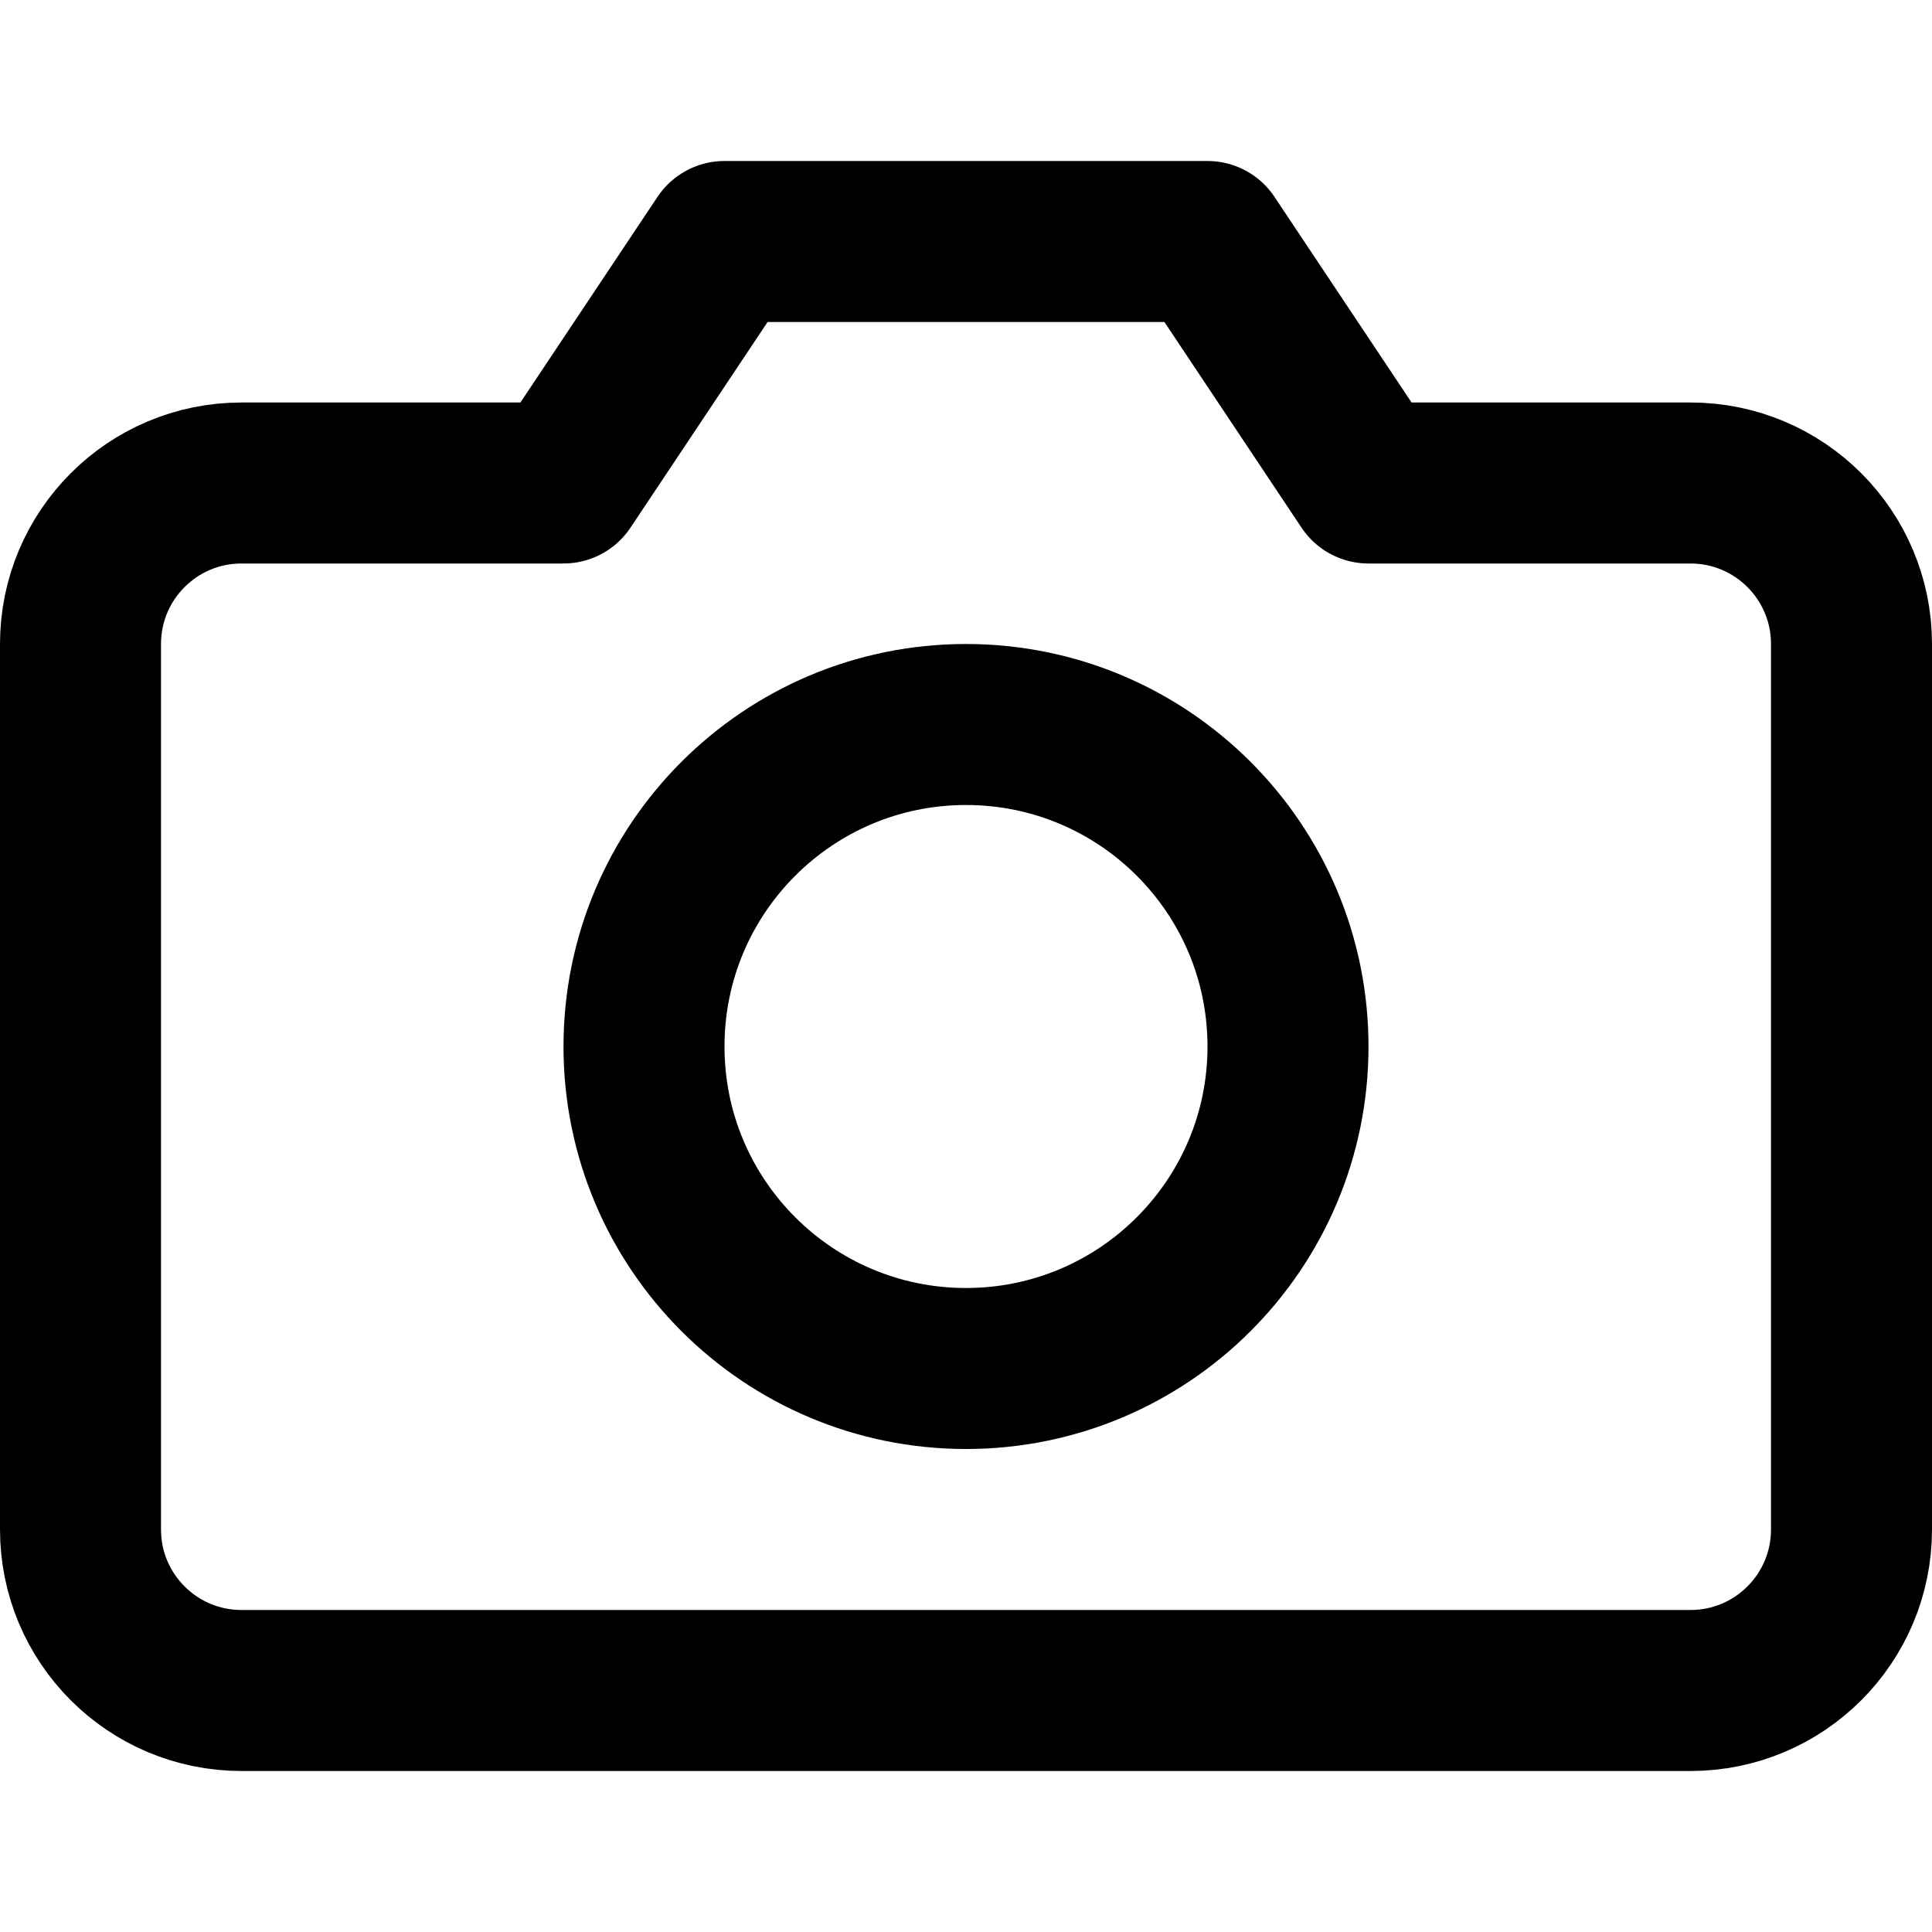
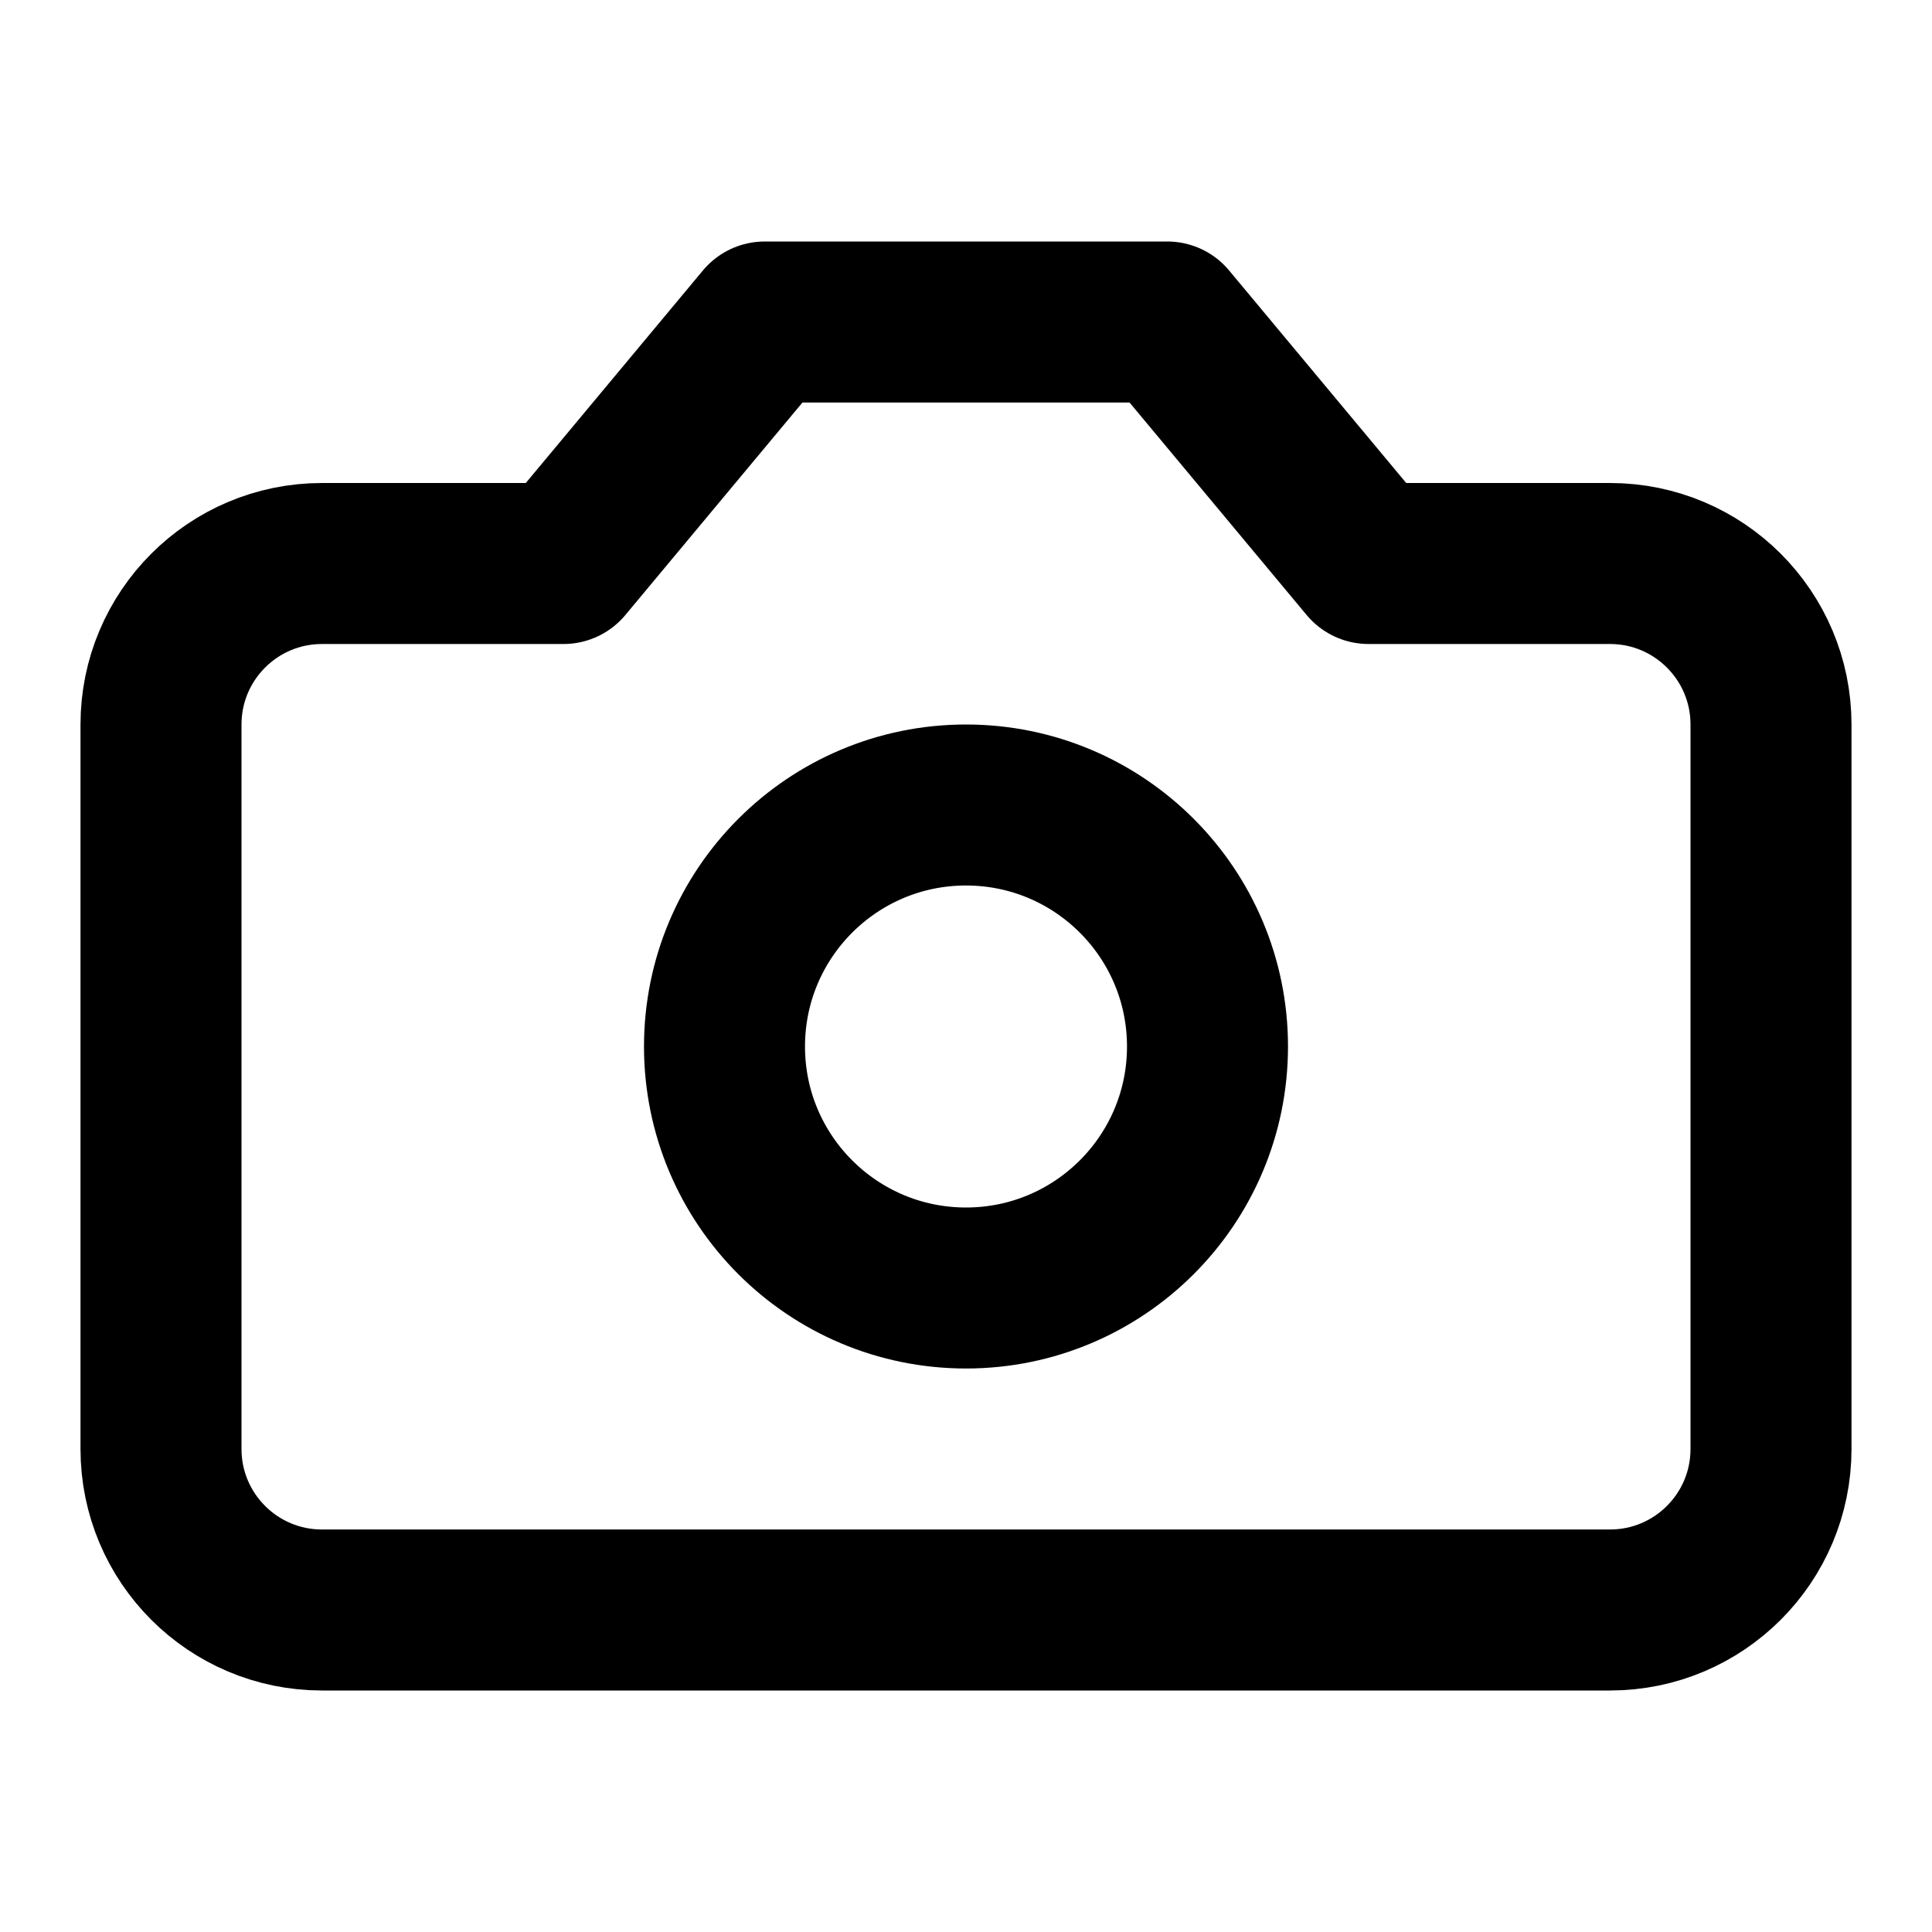
<svg xmlns="http://www.w3.org/2000/svg" width="24" height="24" viewBox="0 0 24 24" fill="none" stroke="currentColor" stroke-width="2" stroke-linecap="round" stroke-linejoin="round">
-   <path d="M23 19a2 2 0 0 1-2 2H3a2 2 0 0 1-2-2V8a2 2 0 0 1 2-2h4l2-3h6l2 3h4a2 2 0 0 1 2 2z" />
-   <circle cx="12" cy="13" r="4" />
+   <path d="M14.5 4h-5L7 7H4a2 2 0 00-2 2v9a2 2 0 002 2h16a2 2 0 002-2V9a2 2 0 00-2-2h-3l-2.5-3z" />
+   <circle cx="12" cy="13" r="3" />
</svg>
